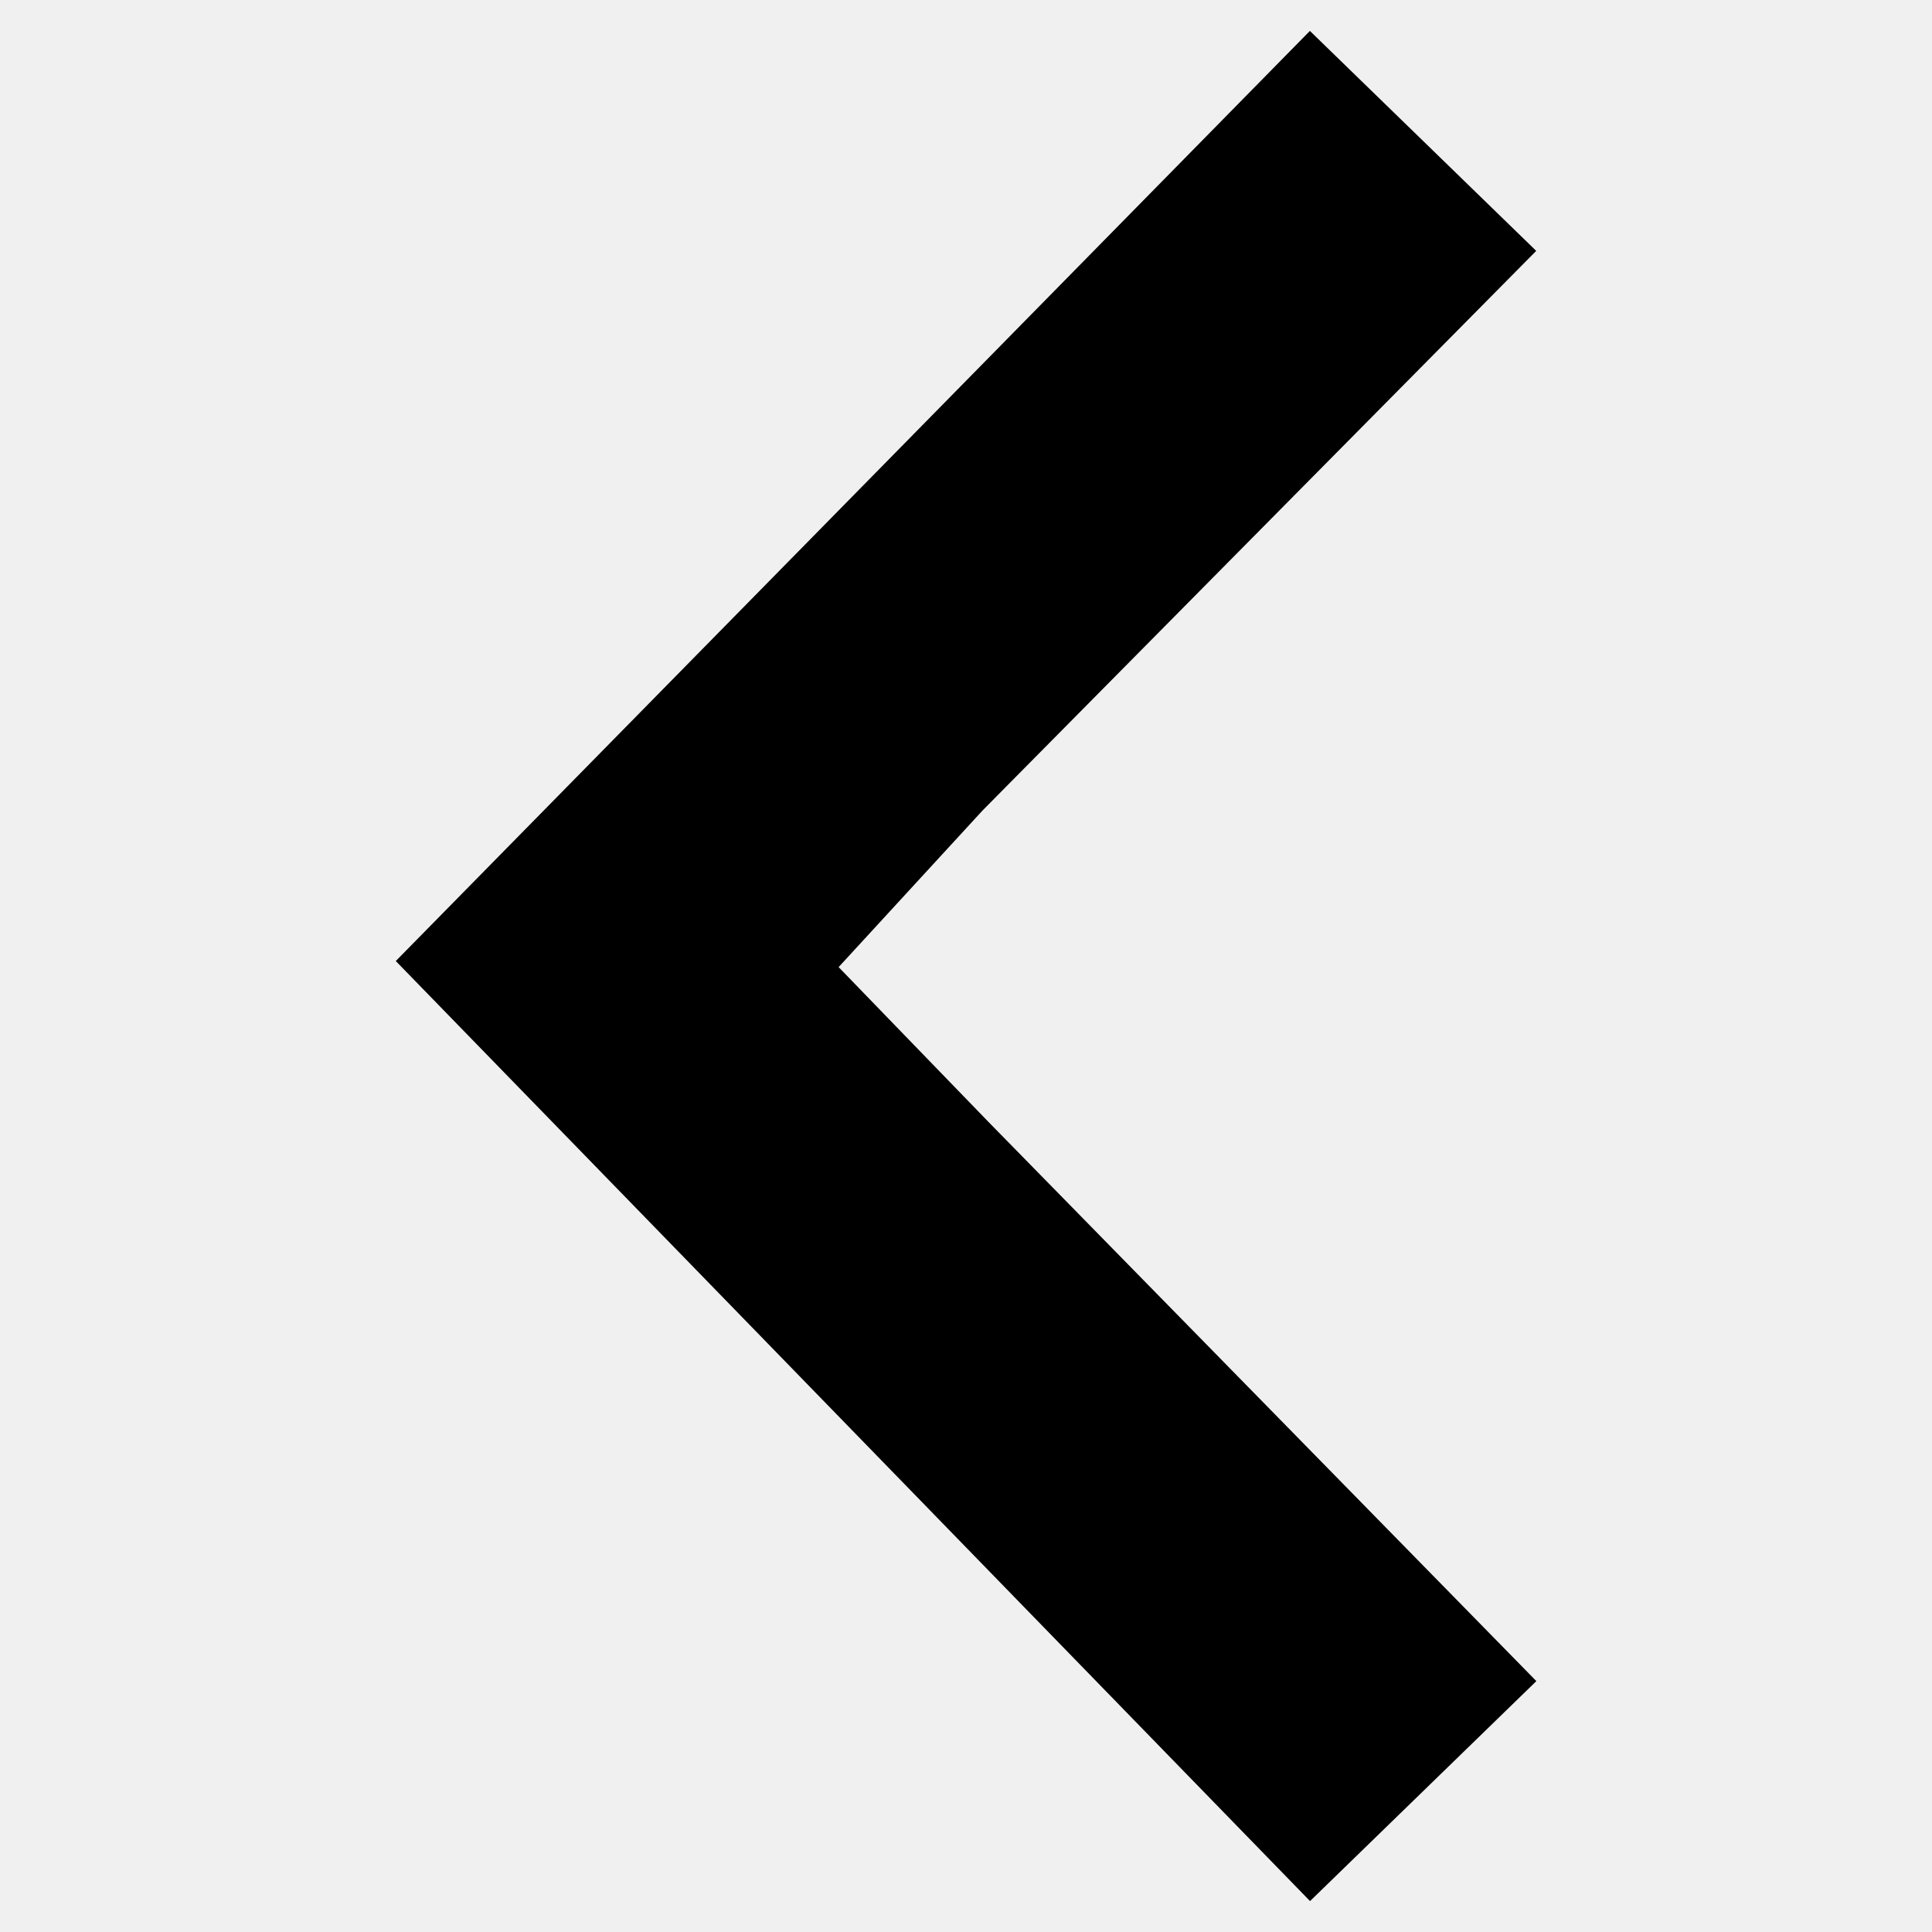
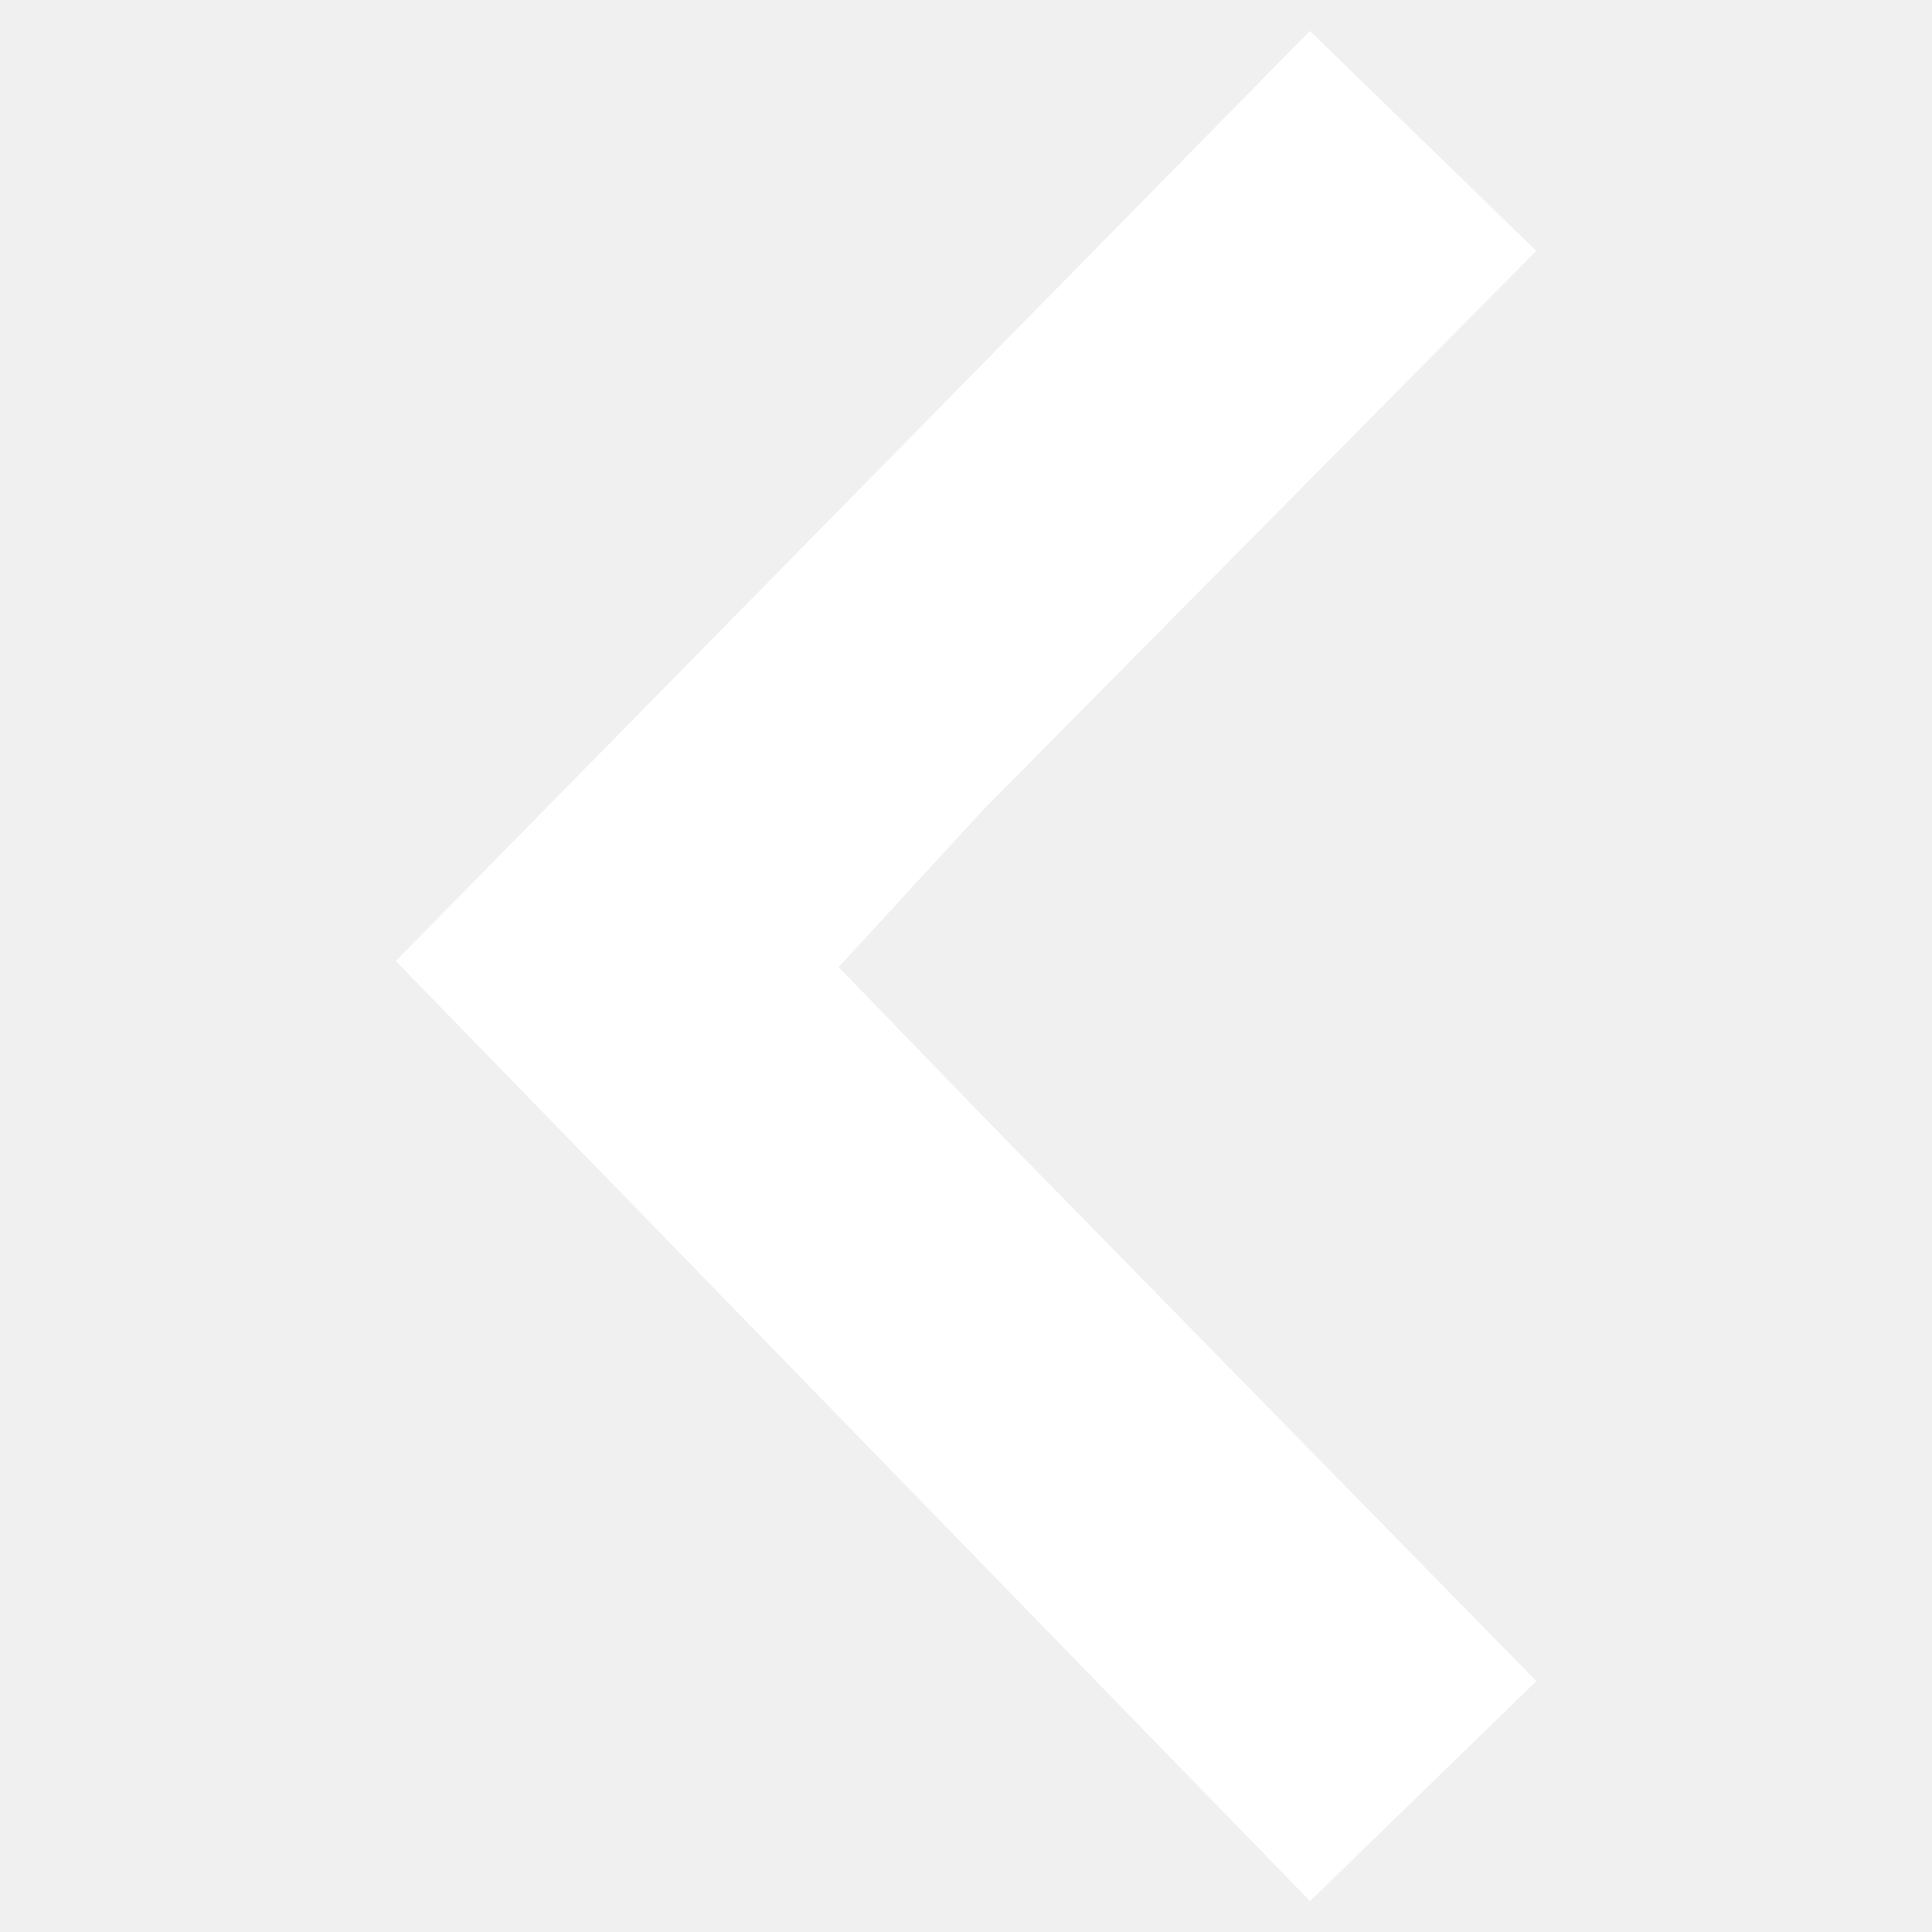
<svg xmlns="http://www.w3.org/2000/svg" width="14" height="14" viewBox="0 0 14 14">
  <g fill="none" fill-rule="evenodd">
    <path fill="none" d="M0 0h14v14H0z" />
-     <path fill="#000" fill-rule="nonzero" d="M9.493 13.776l1.64-1.594L7.16 8.127 6.077 7.008l1.044-1.136 4.011-4.054L9.492.224l-6.624 6.74z" />
+     <path fill="#fff" fill-rule="nonzero" d="M9.493 13.776l1.64-1.594L7.16 8.127 6.077 7.008l1.044-1.136 4.011-4.054L9.492.224l-6.624 6.74z" />
  </g>
</svg>
